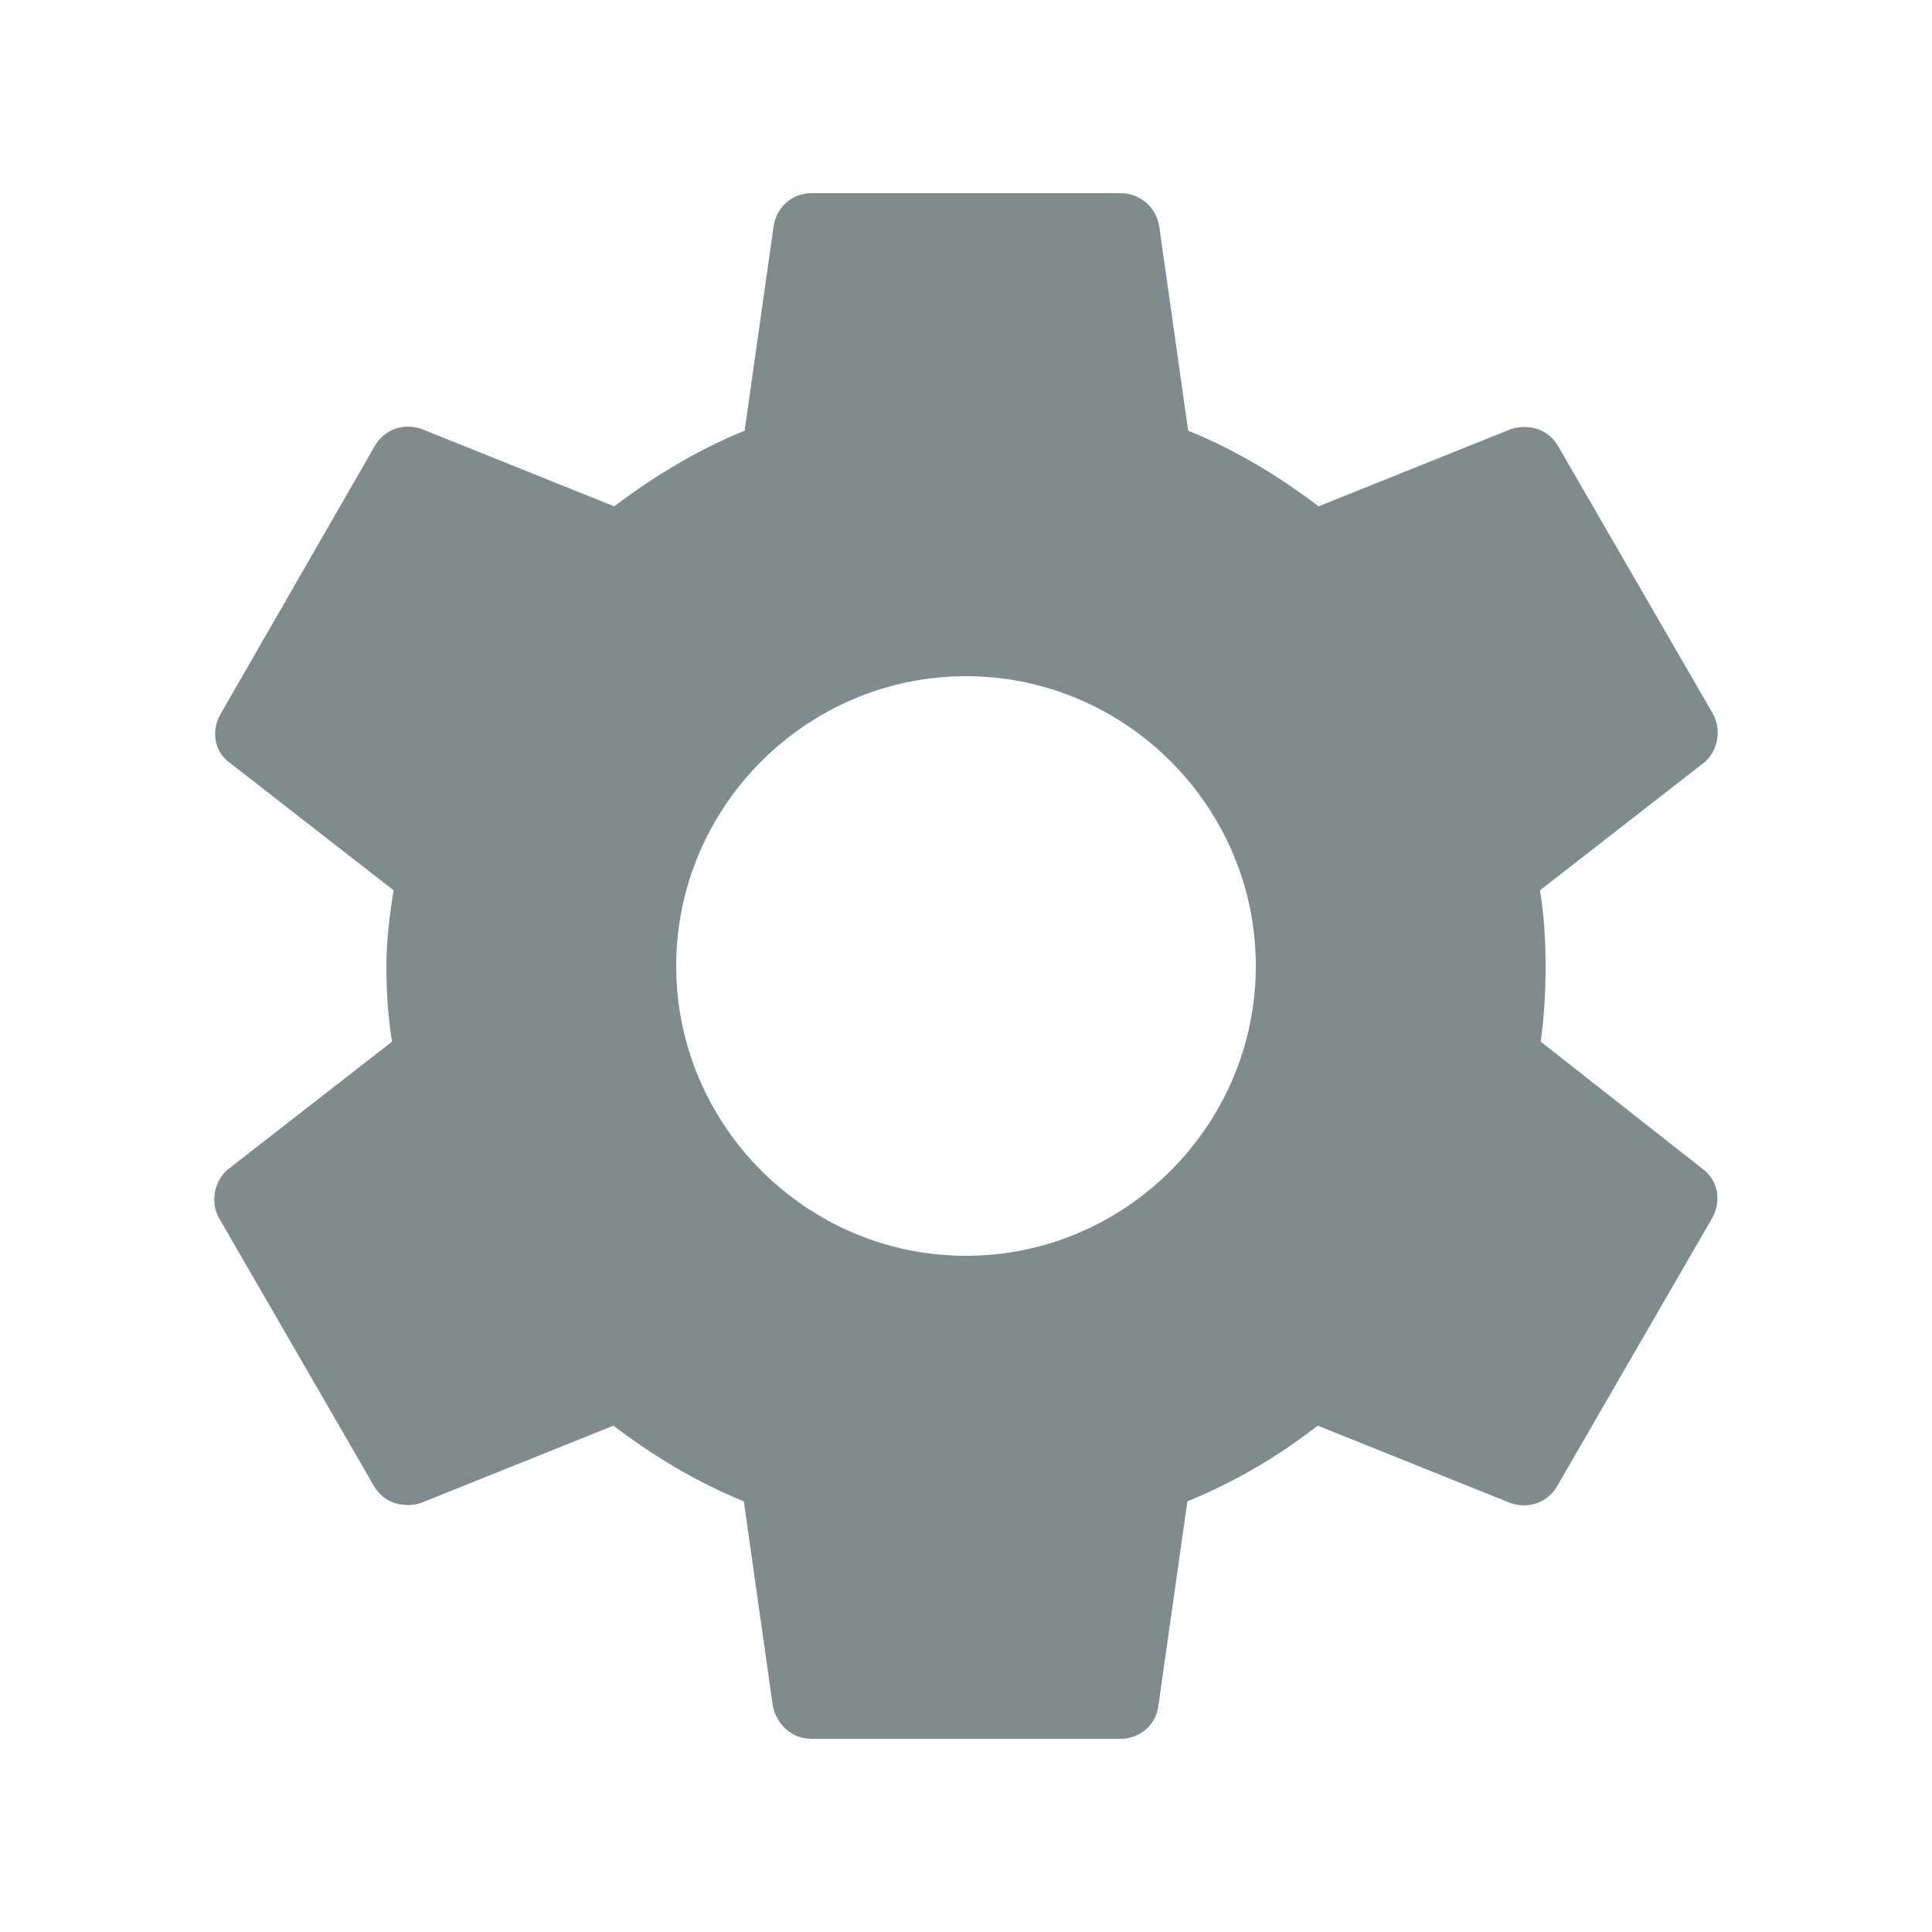
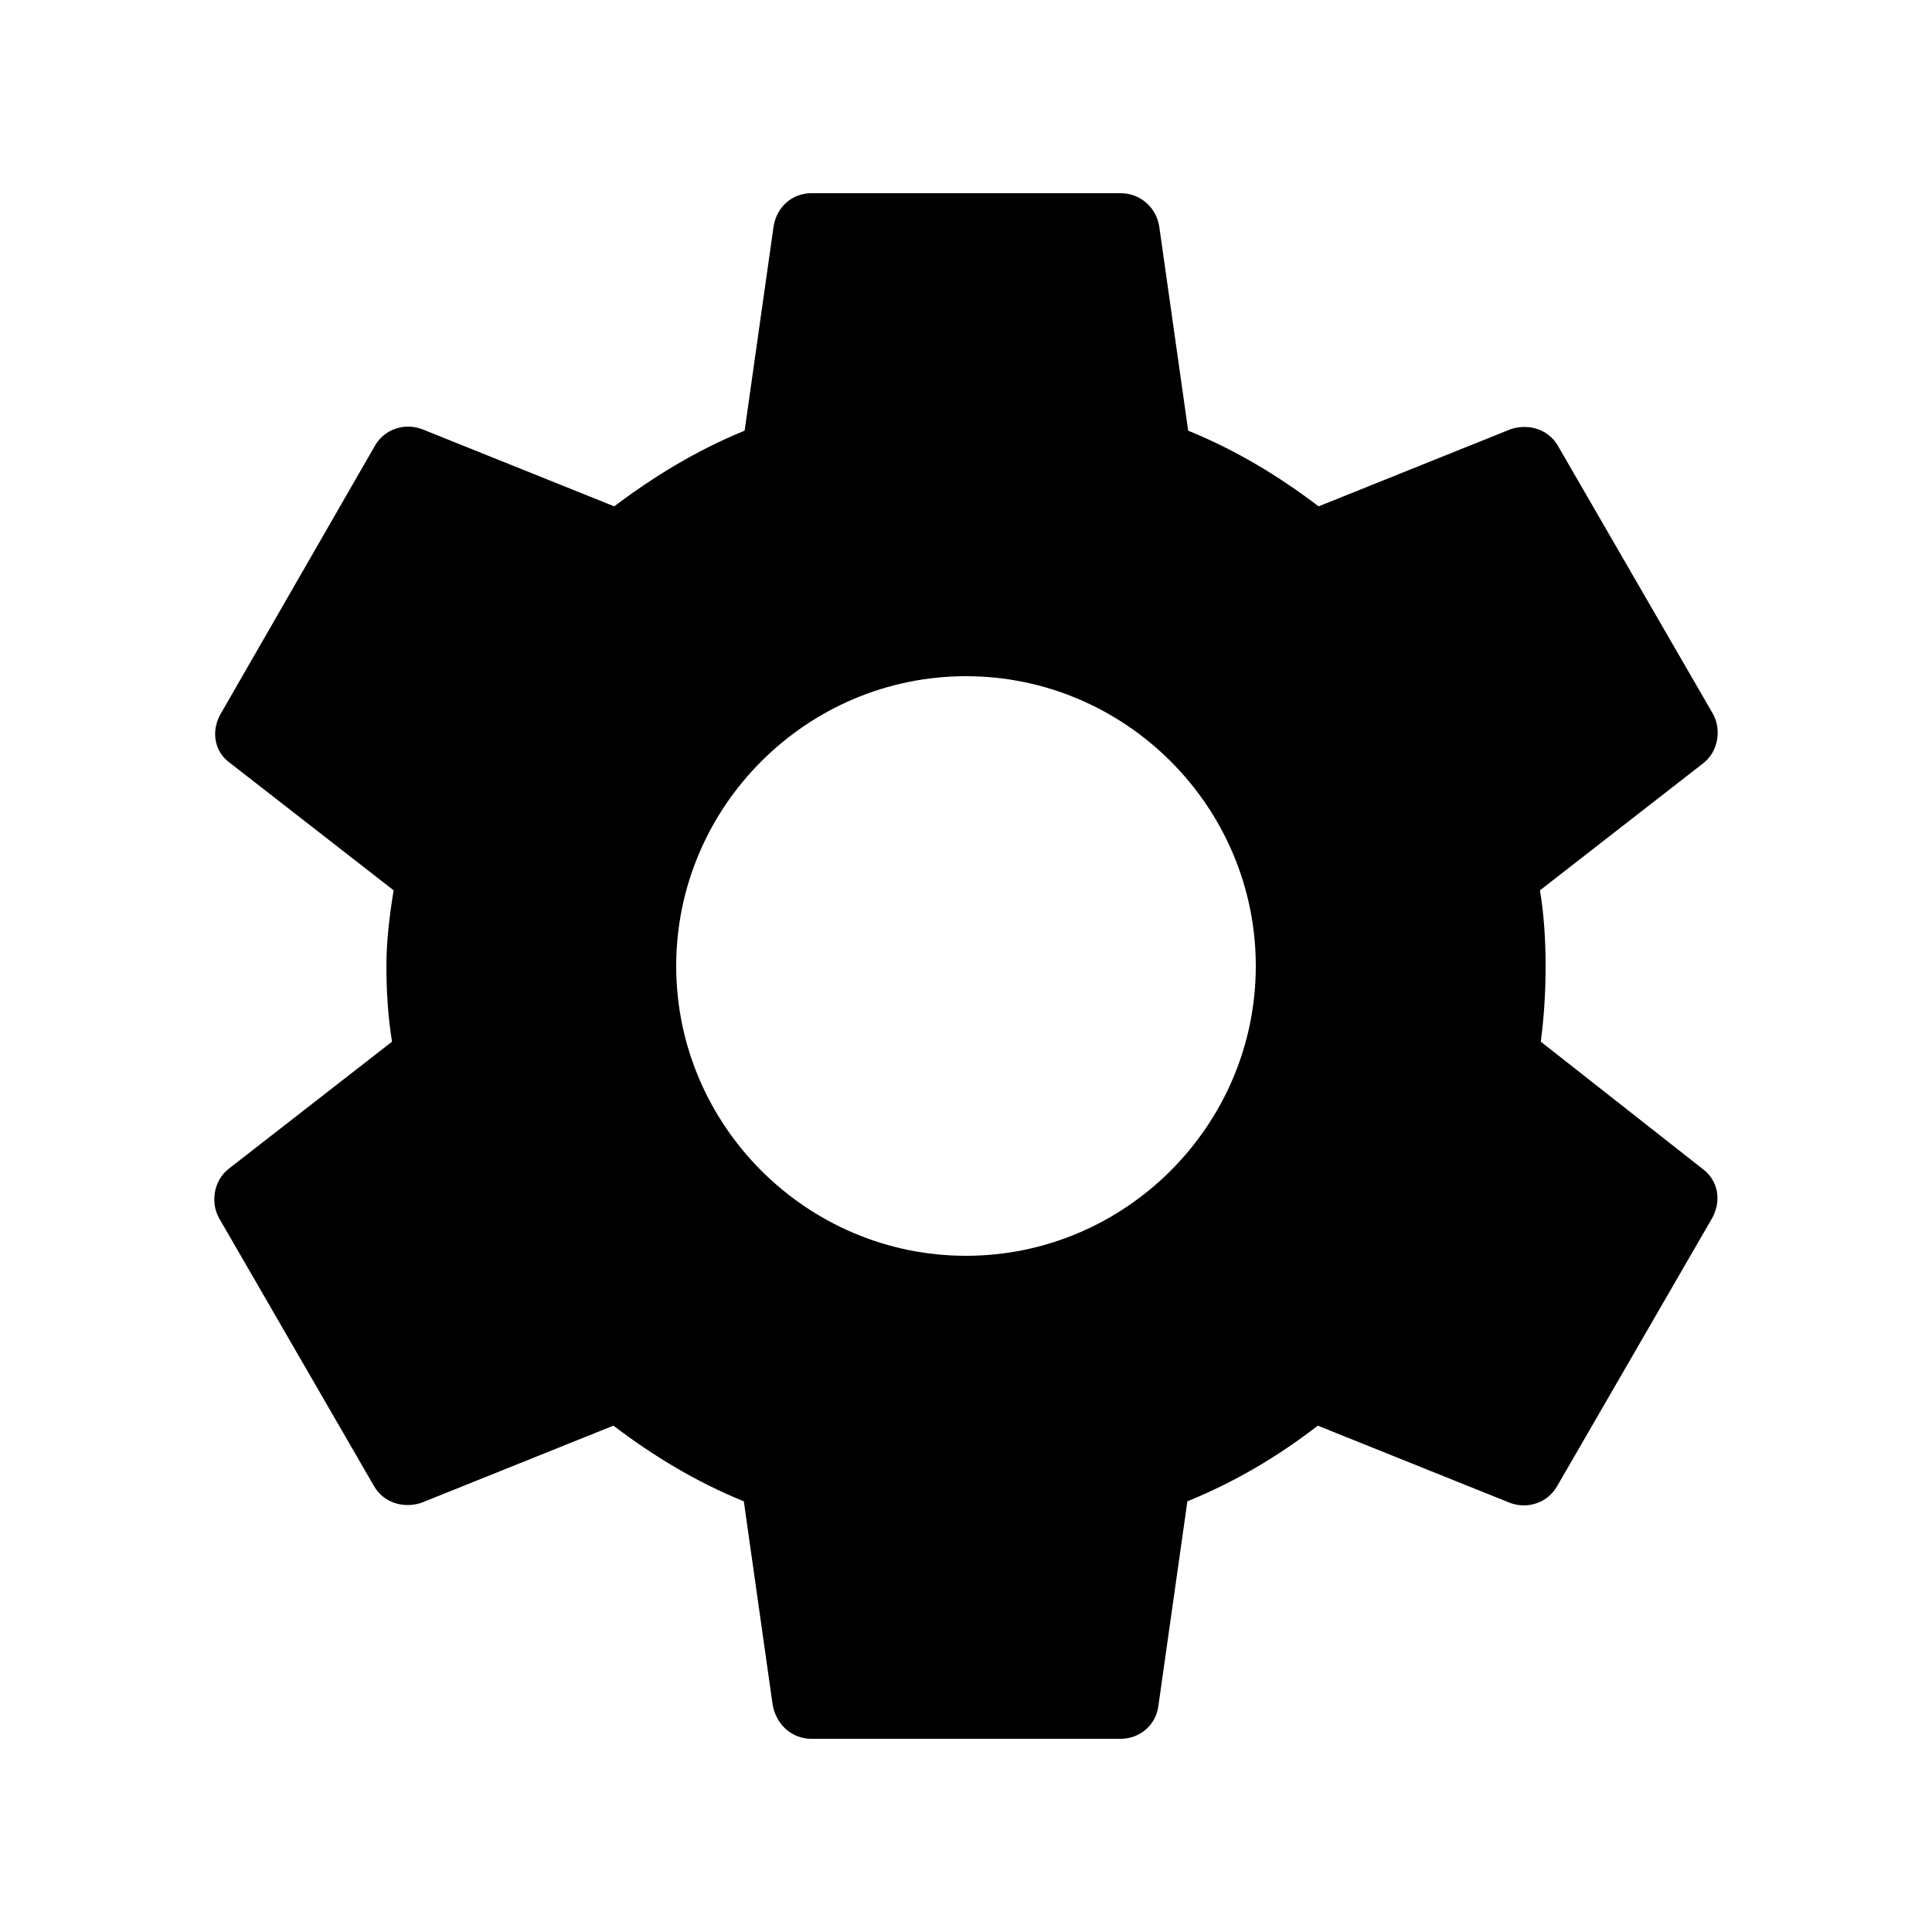
- <svg xmlns="http://www.w3.org/2000/svg" enable-background="new 0 0 24 24" height="24" viewBox="0 0 24 24" width="24">
+ <svg xmlns="http://www.w3.org/2000/svg" fill="color" enable-background="new 0 0 24 24" height="24" viewBox="0 0 24 24" width="24">
  <g>
    <path d="M0,0h24v24H0V0z" fill="none" />
-     <path fill="#7F8C8D" d="M19.14,12.94c0.04-0.3,0.06-0.61,0.06-0.94c0-0.32-0.02-0.64-0.07-0.94l2.03-1.58c0.18-0.14,0.23-0.41,0.12-0.61 l-1.92-3.32c-0.12-0.22-0.37-0.29-0.59-0.22l-2.39,0.96c-0.5-0.38-1.03-0.7-1.62-0.94L14.4,2.81c-0.04-0.24-0.24-0.41-0.48-0.41 h-3.84c-0.24,0-0.43,0.17-0.47,0.41L9.25,5.35C8.66,5.59,8.12,5.92,7.63,6.29L5.24,5.33c-0.22-0.08-0.47,0-0.59,0.22L2.74,8.87 C2.62,9.08,2.66,9.34,2.86,9.48l2.03,1.58C4.84,11.36,4.8,11.69,4.8,12s0.02,0.64,0.07,0.94l-2.03,1.58 c-0.18,0.14-0.23,0.41-0.12,0.61l1.92,3.32c0.12,0.22,0.37,0.29,0.59,0.22l2.39-0.96c0.5,0.38,1.03,0.7,1.62,0.94l0.36,2.54 c0.05,0.24,0.24,0.41,0.48,0.41h3.84c0.24,0,0.44-0.17,0.47-0.41l0.36-2.54c0.59-0.24,1.13-0.56,1.62-0.94l2.39,0.96 c0.22,0.08,0.47,0,0.59-0.22l1.92-3.32c0.12-0.22,0.07-0.47-0.12-0.61L19.14,12.94z M12,15.6c-1.98,0-3.6-1.62-3.6-3.6 s1.62-3.6,3.6-3.6s3.6,1.62,3.6,3.6S13.98,15.6,12,15.6z" />
+     <path d="M19.14,12.94c0.04-0.3,0.06-0.61,0.06-0.94c0-0.32-0.02-0.64-0.07-0.94l2.03-1.58c0.18-0.14,0.23-0.41,0.12-0.61 l-1.92-3.32c-0.12-0.22-0.37-0.29-0.59-0.22l-2.39,0.96c-0.5-0.38-1.03-0.7-1.62-0.94L14.4,2.81c-0.04-0.24-0.24-0.41-0.48-0.41 h-3.84c-0.24,0-0.43,0.17-0.47,0.41L9.25,5.35C8.66,5.59,8.12,5.92,7.63,6.29L5.24,5.33c-0.22-0.08-0.47,0-0.59,0.22L2.74,8.87 C2.62,9.08,2.66,9.34,2.86,9.48l2.03,1.58C4.84,11.36,4.8,11.69,4.8,12s0.02,0.64,0.07,0.94l-2.03,1.58 c-0.18,0.14-0.23,0.41-0.12,0.61l1.92,3.32c0.12,0.22,0.37,0.29,0.59,0.22l2.39-0.96c0.5,0.38,1.03,0.7,1.62,0.94l0.36,2.54 c0.05,0.24,0.24,0.41,0.48,0.41h3.84c0.24,0,0.44-0.17,0.47-0.41l0.36-2.54c0.59-0.24,1.13-0.56,1.62-0.94l2.39,0.96 c0.22,0.08,0.47,0,0.59-0.22l1.92-3.32c0.12-0.22,0.07-0.47-0.12-0.61L19.14,12.94z M12,15.6c-1.98,0-3.6-1.62-3.6-3.6 s1.62-3.6,3.6-3.6s3.6,1.62,3.6,3.6S13.98,15.6,12,15.6z" />
  </g>
</svg>
